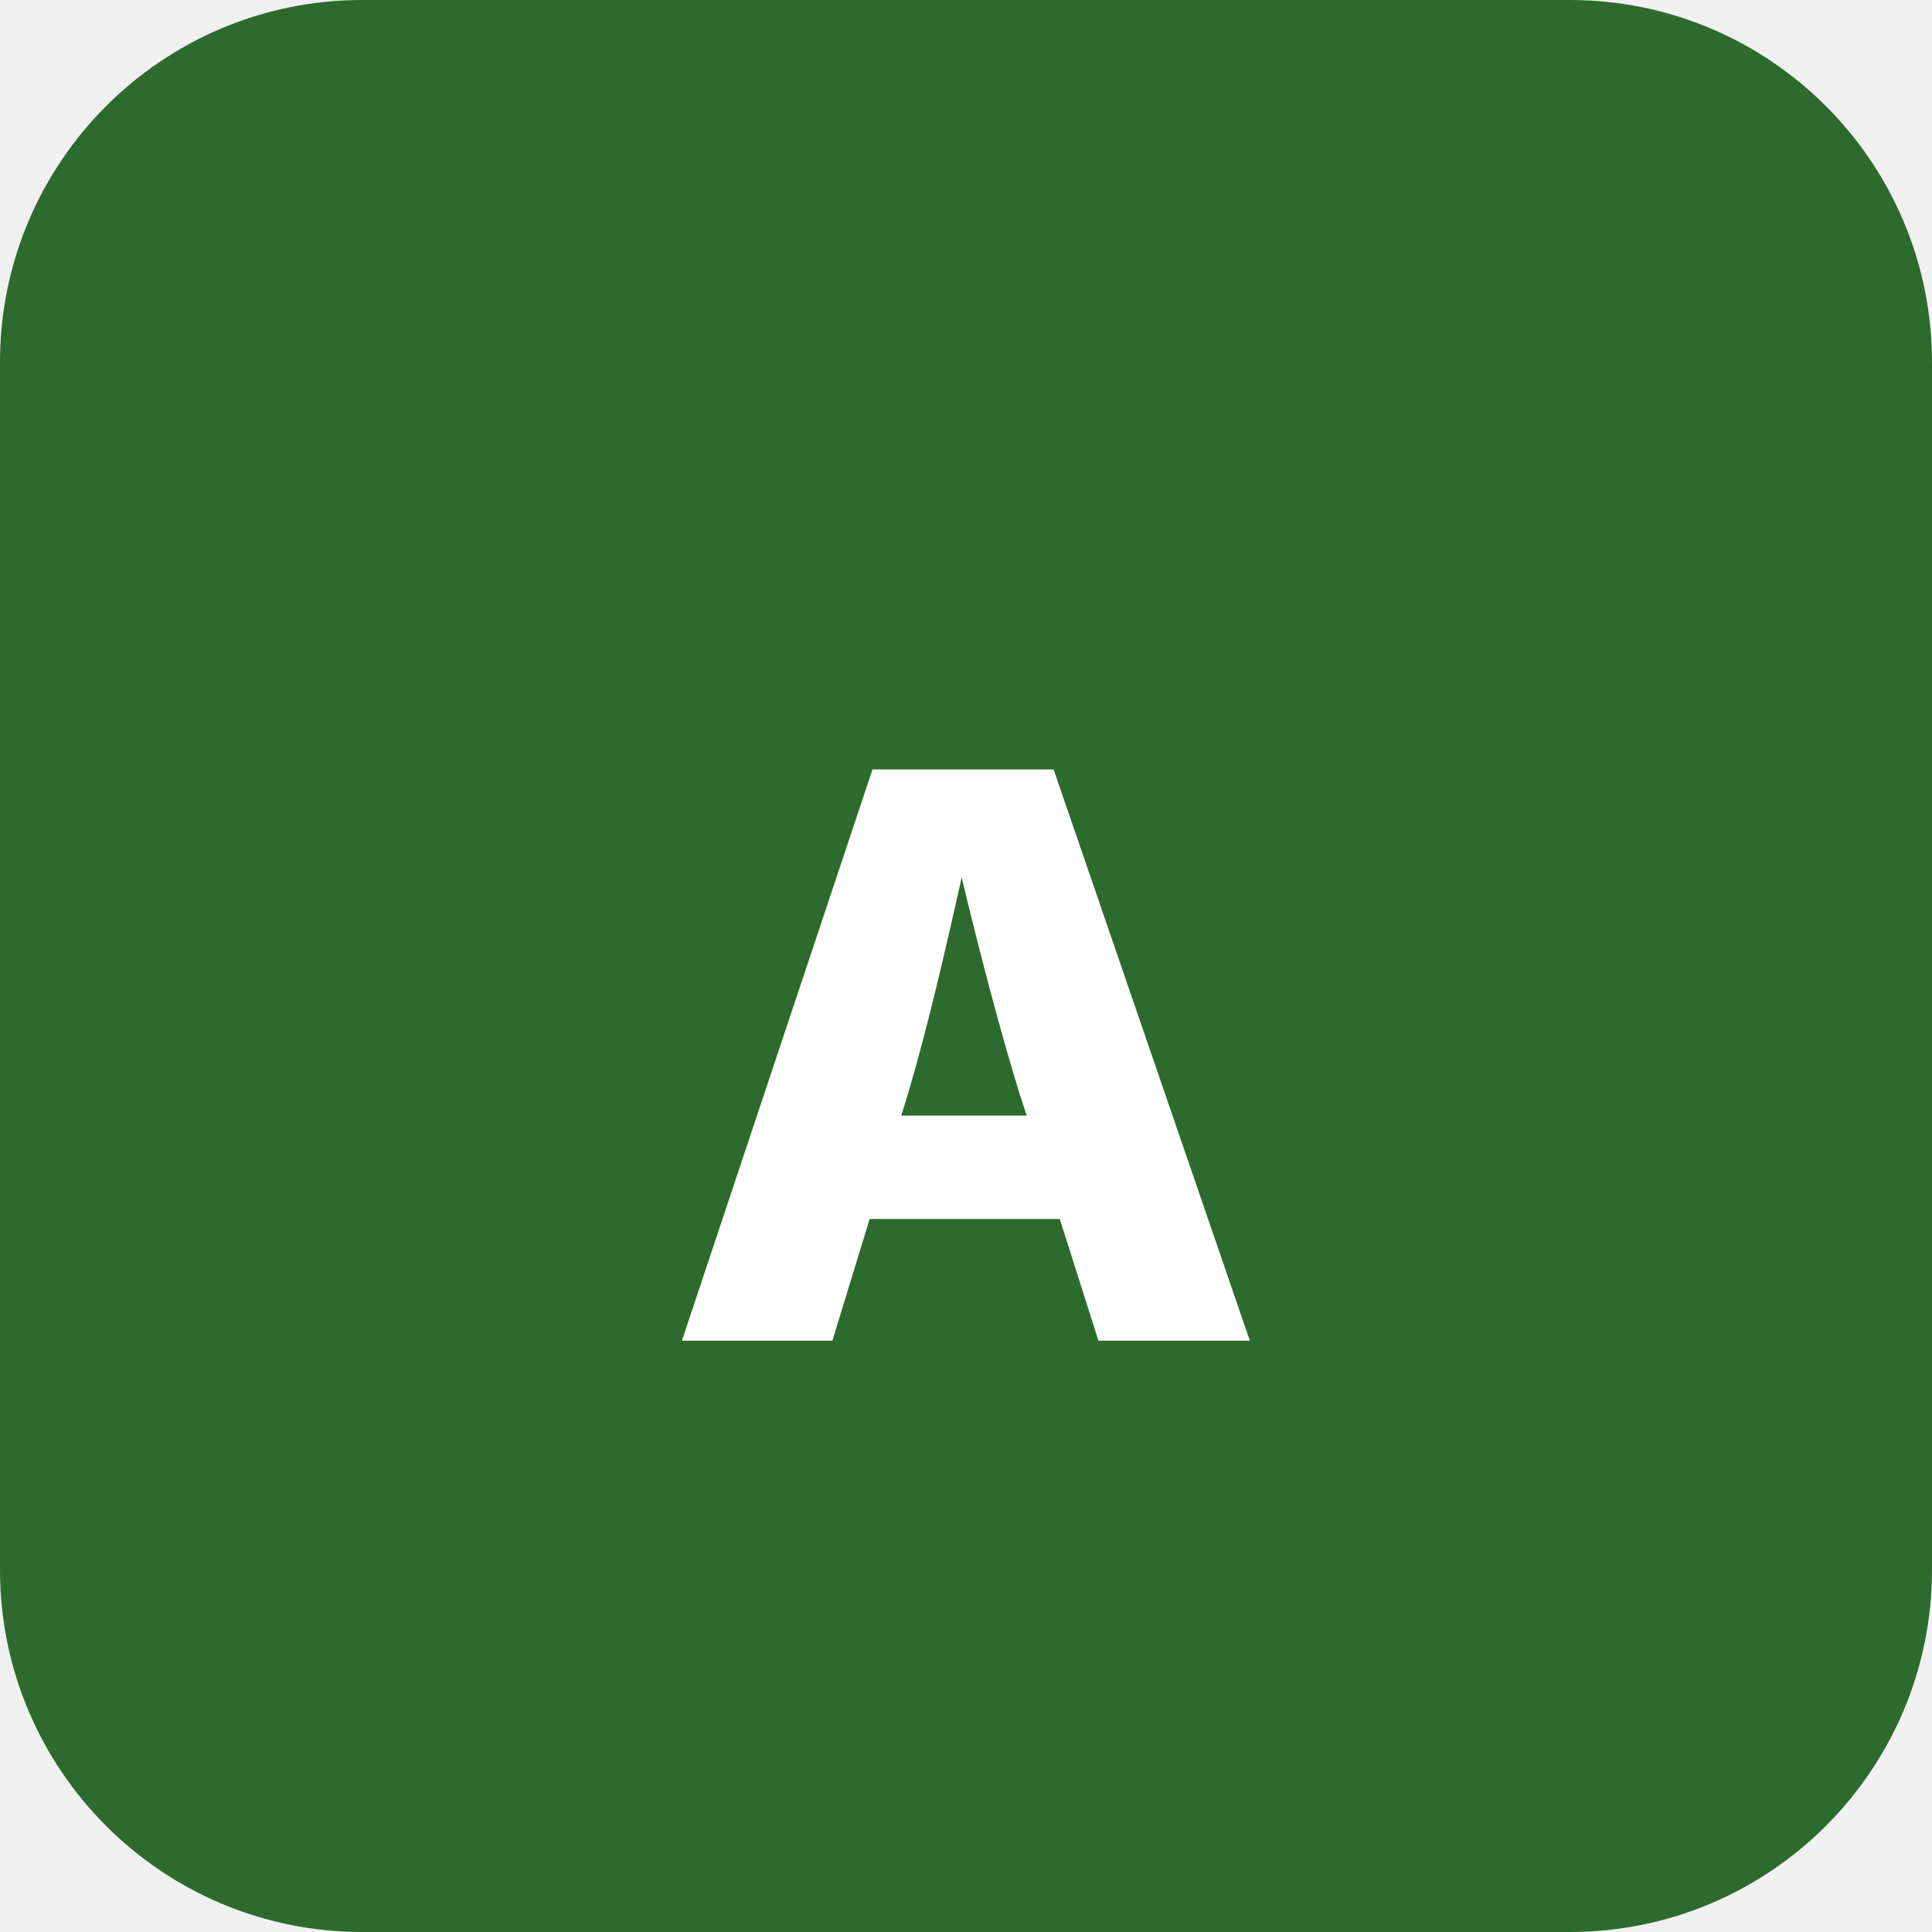
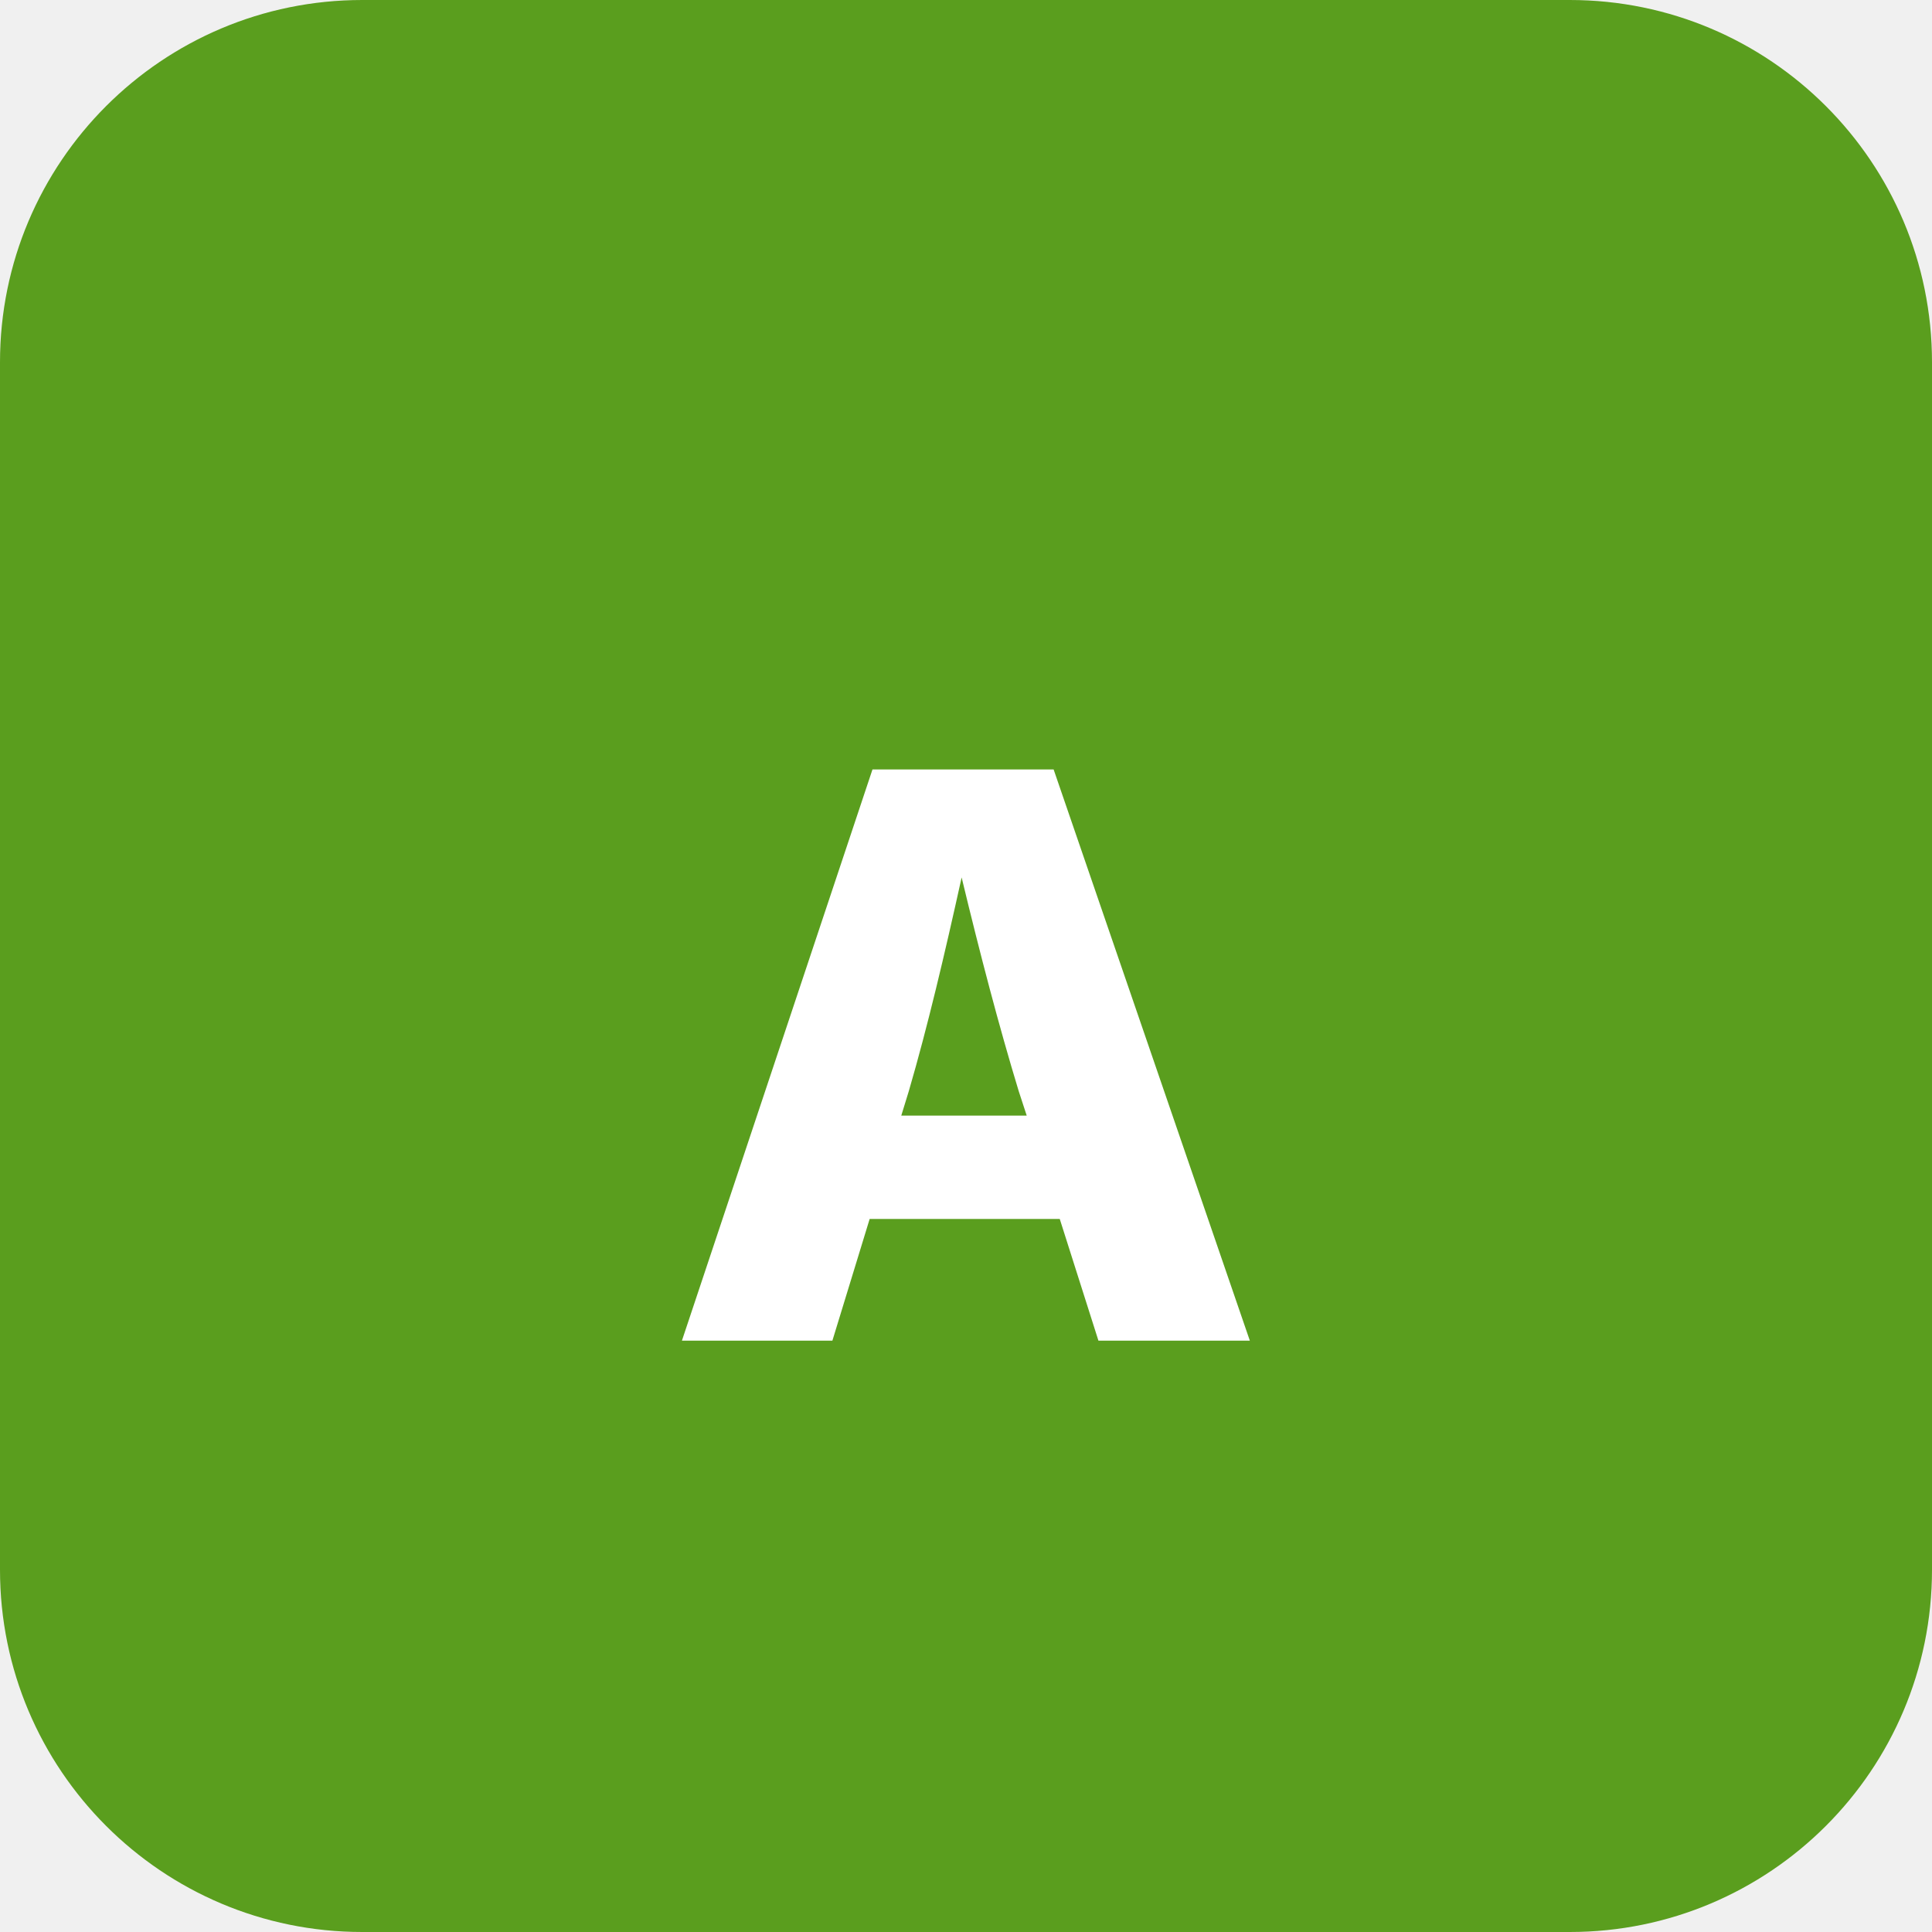
<svg xmlns="http://www.w3.org/2000/svg" viewBox="0 0 64 64">
-   <rect width="64" height="64" rx="12" fill="#2d6a2d" />
+   <rect width="64" height="64" rx="12" fill="#5a9e1e" />
  <text x="50%" y="54%" text-anchor="middle" font-family="Inter, sans-serif" font-size="26" font-weight="800" fill="#ffffff" dominant-baseline="middle">A</text>
</svg>
